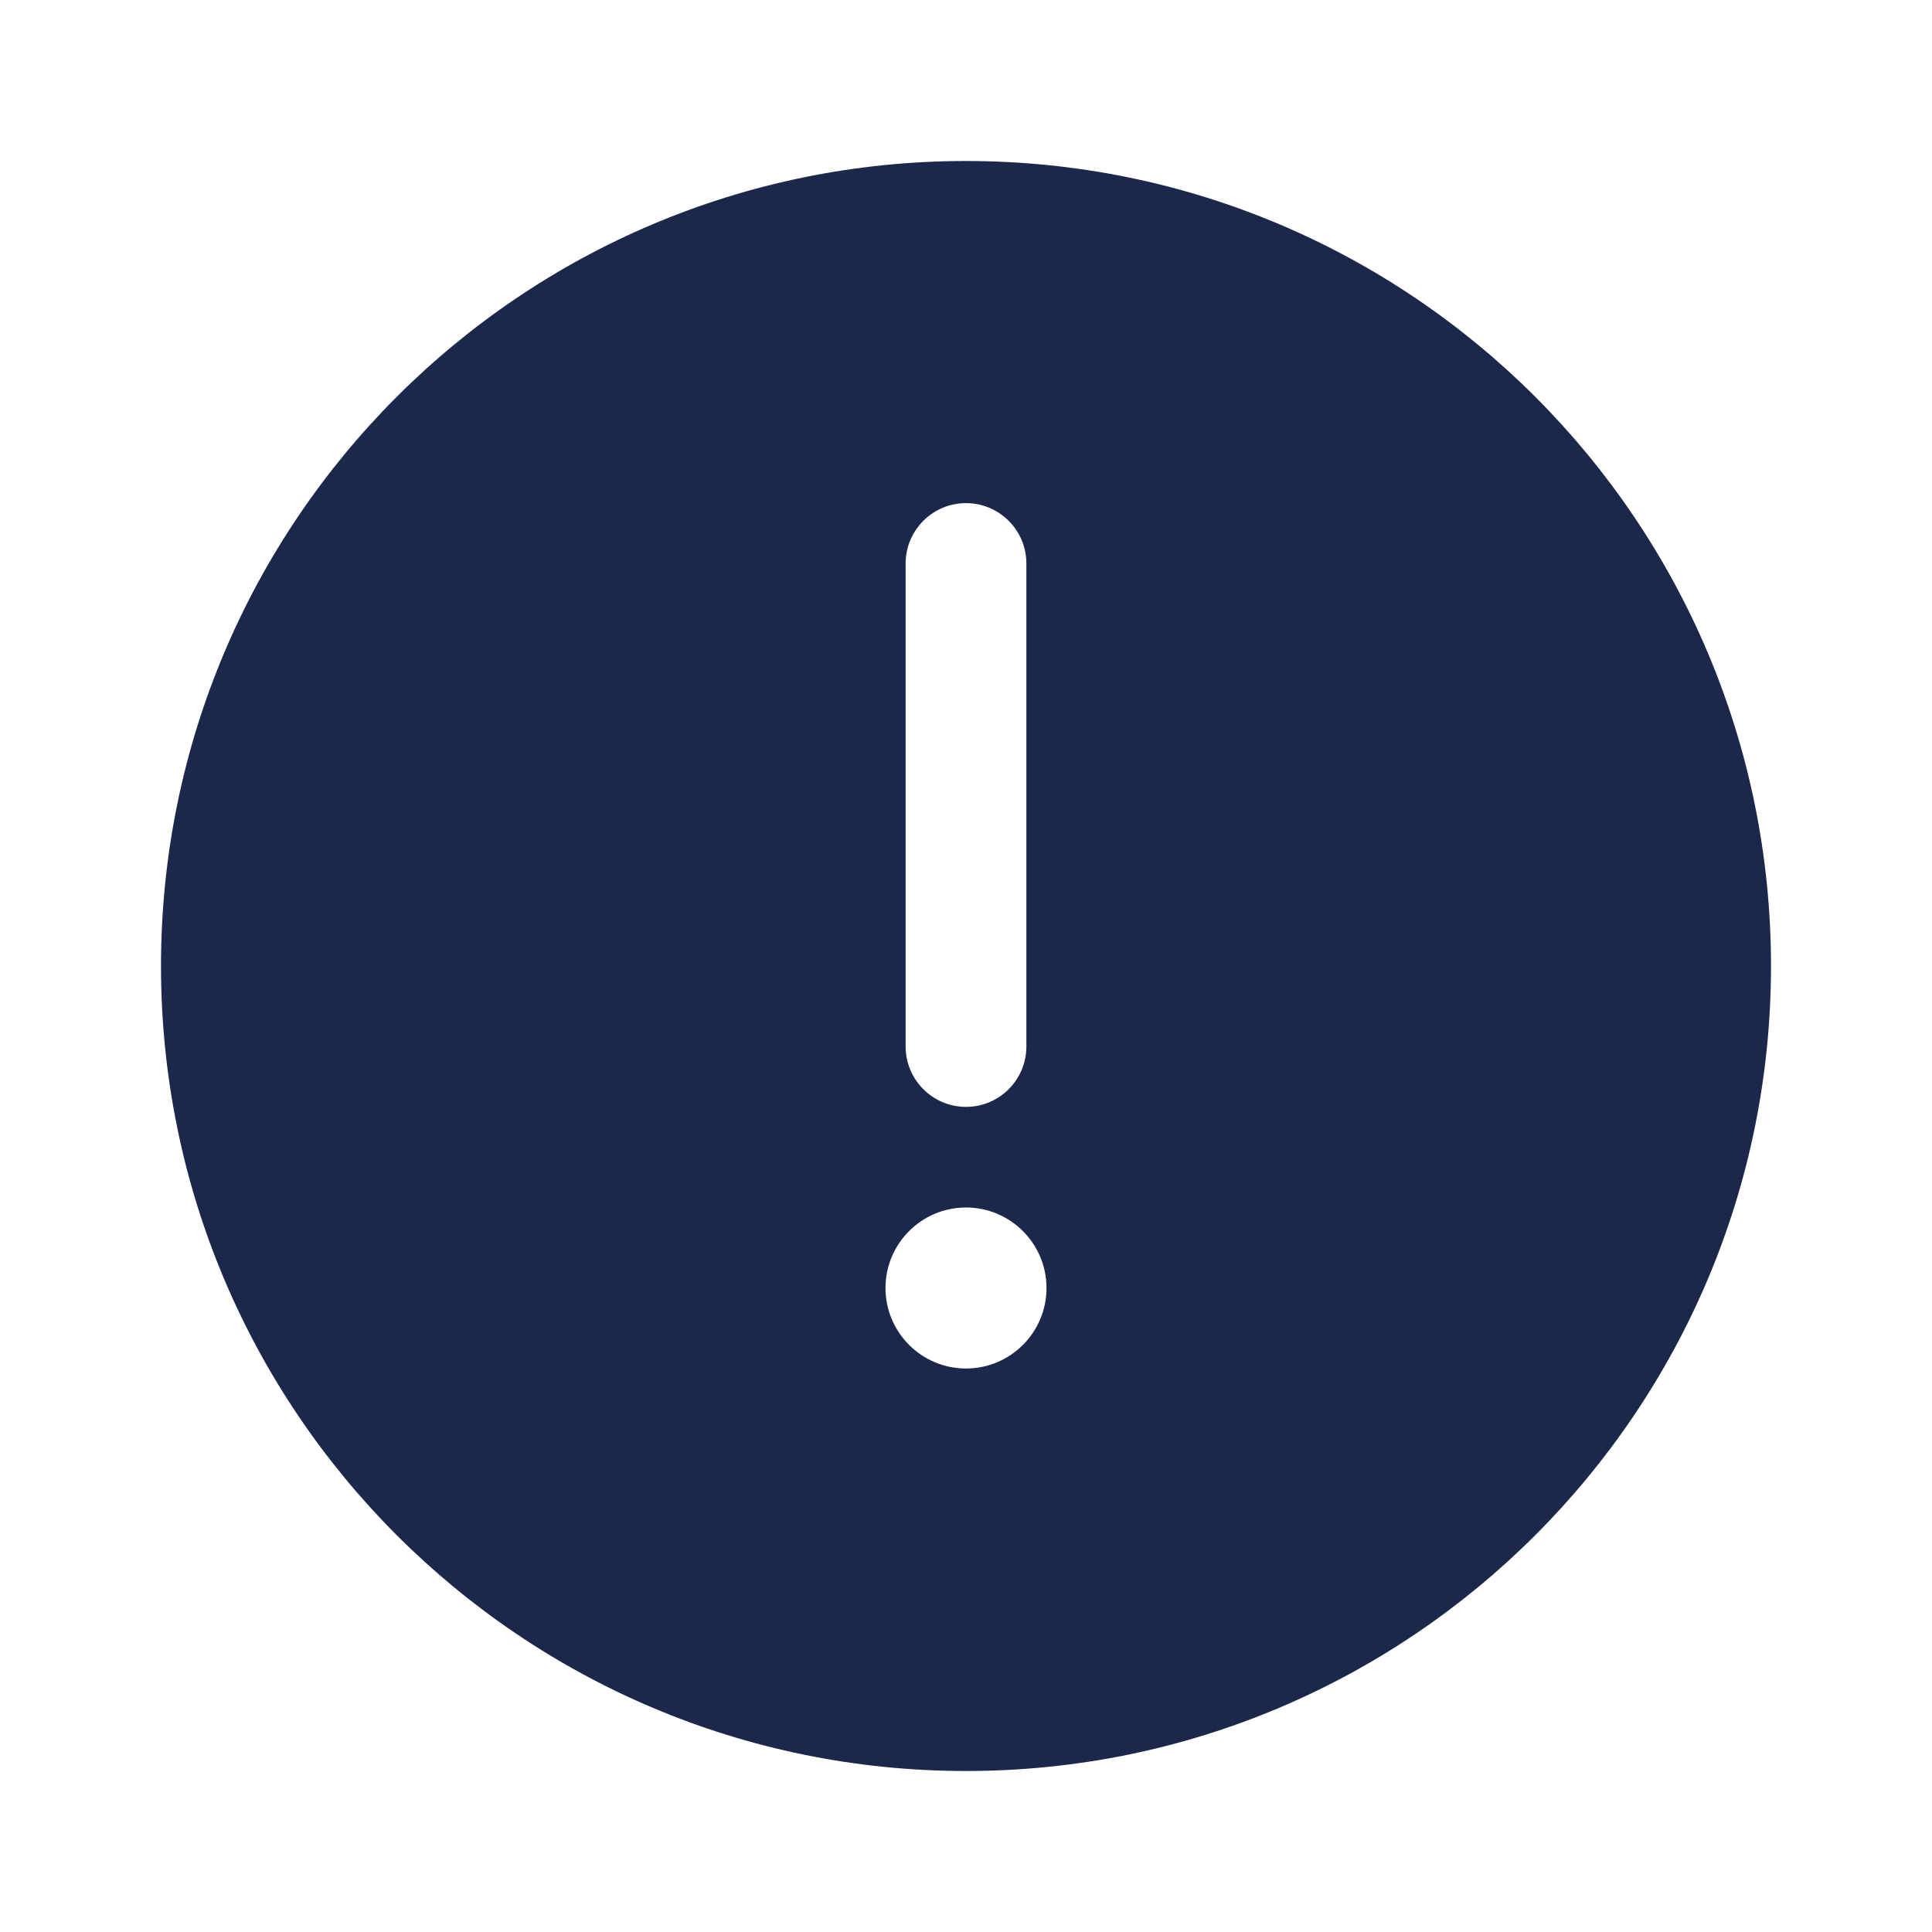
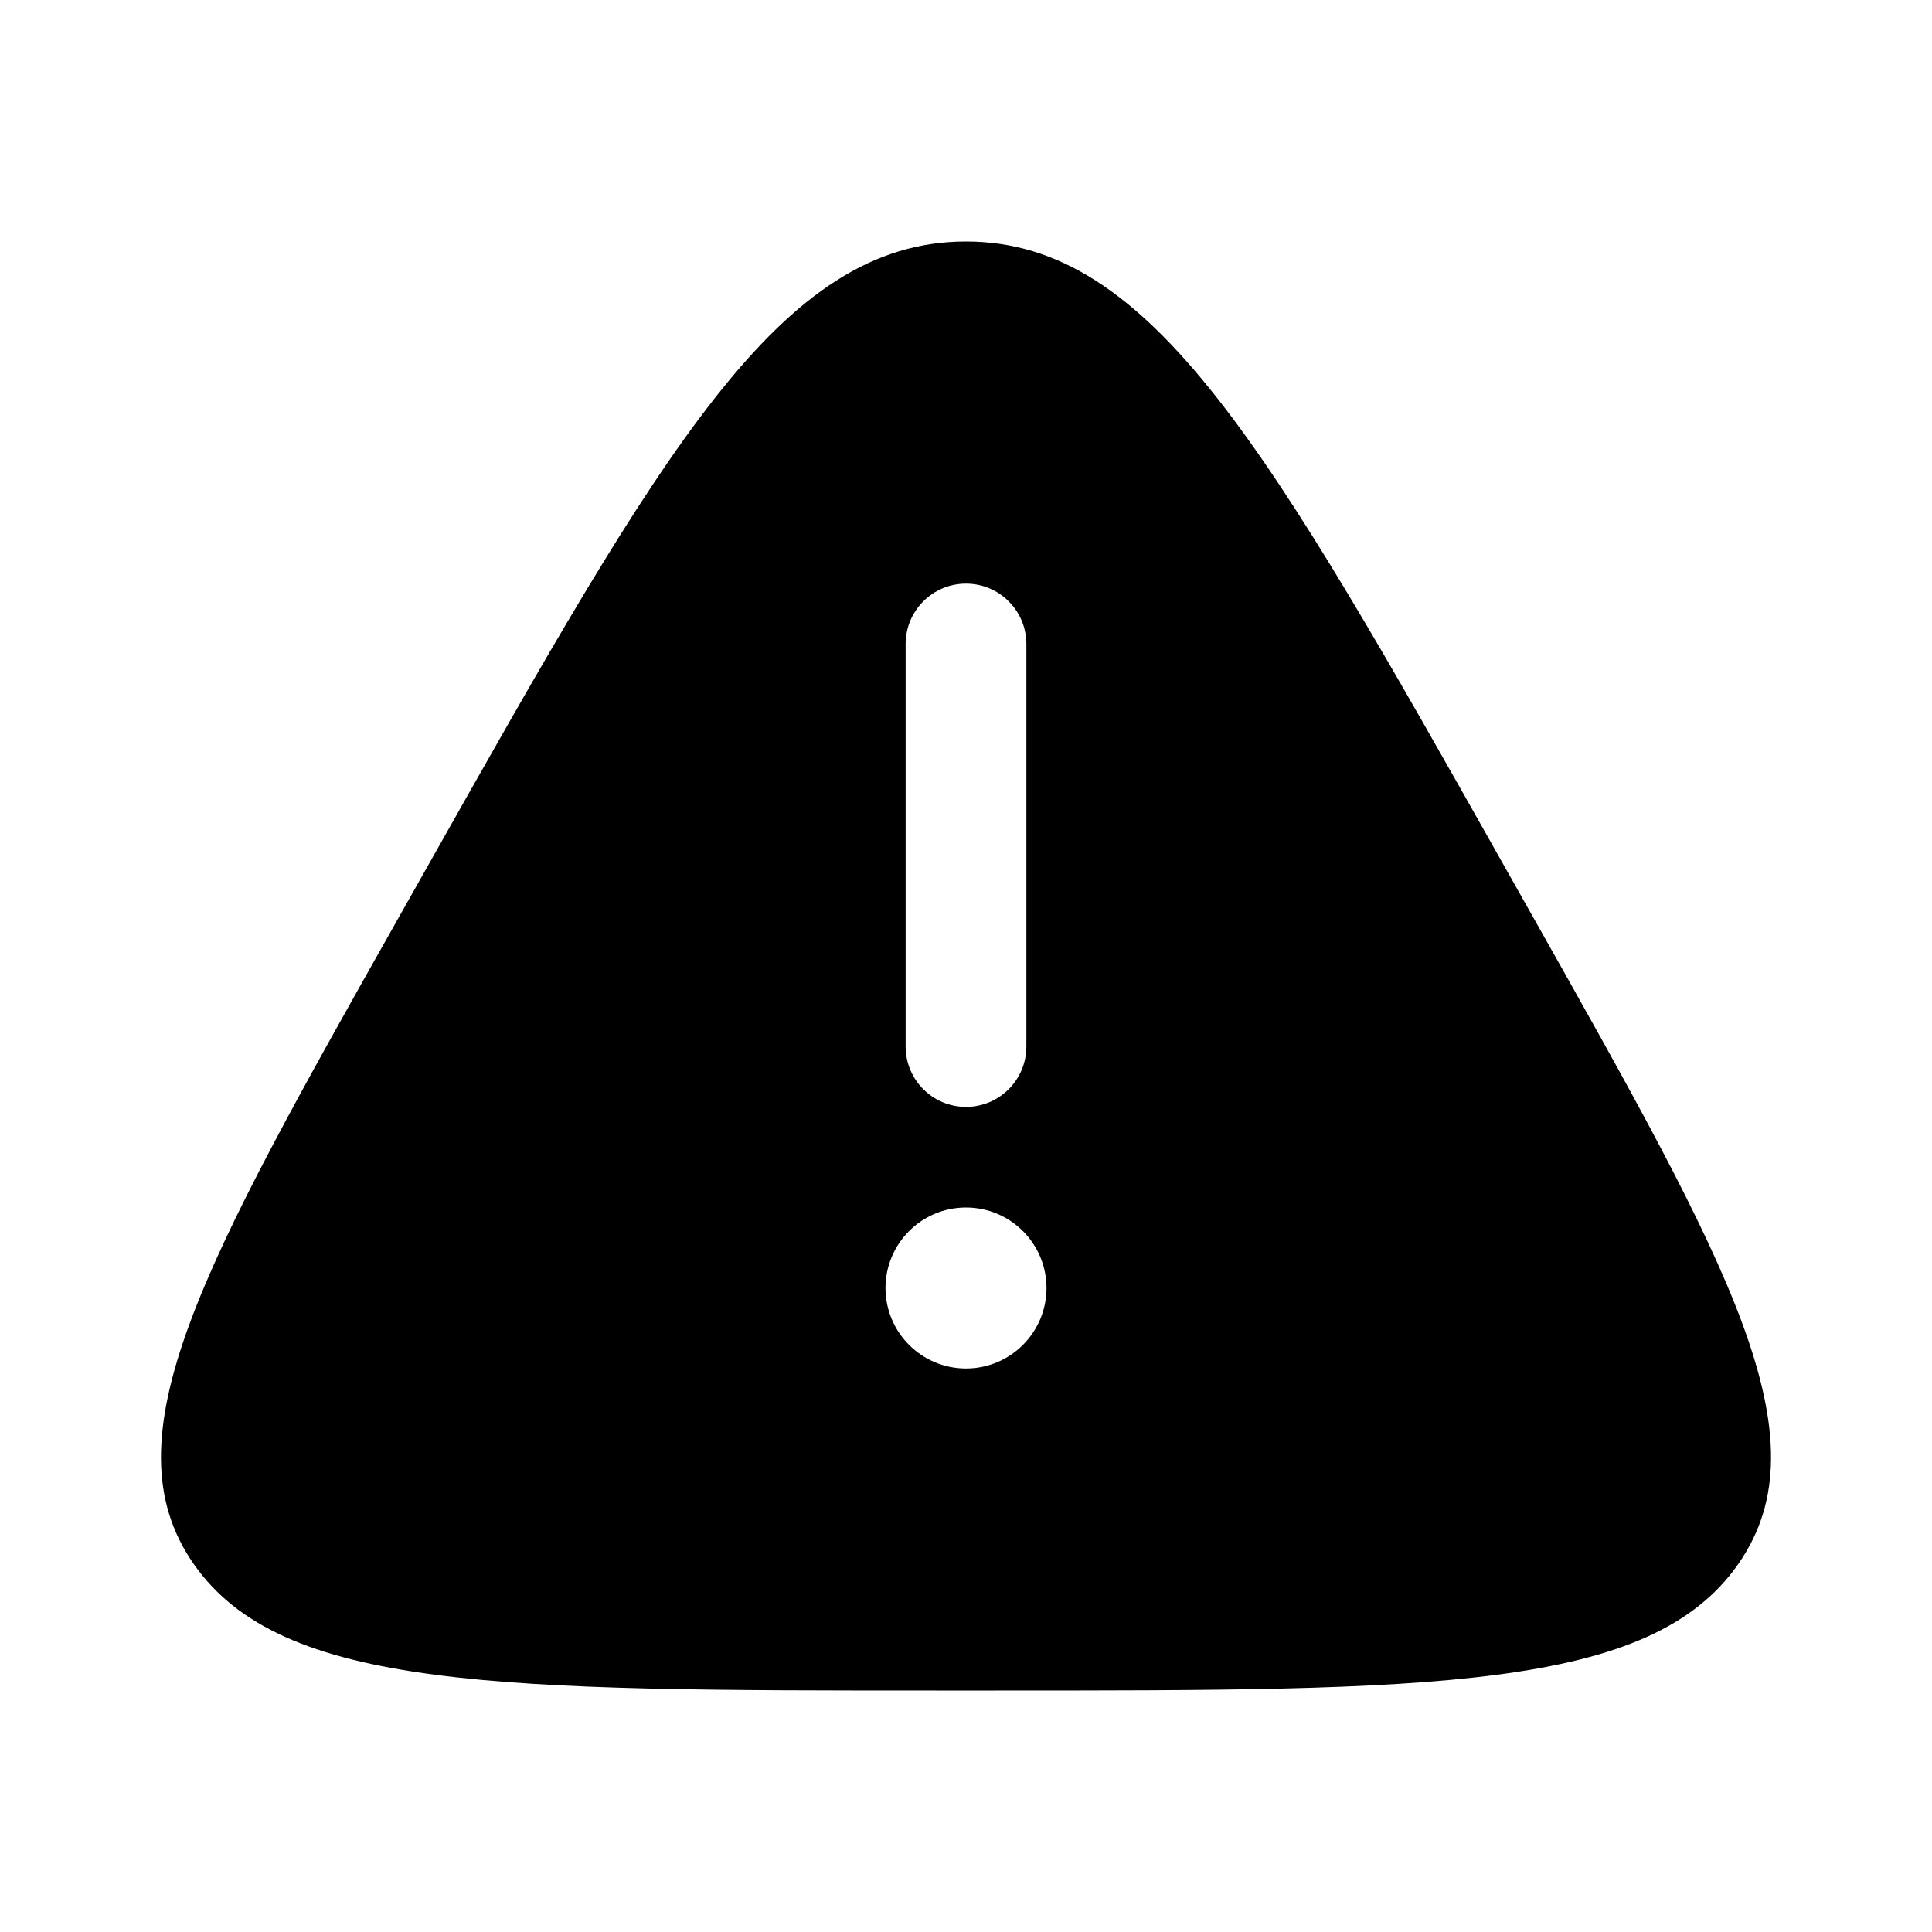
- <svg xmlns="http://www.w3.org/2000/svg" width="24" height="24" viewBox="0 0 24 24" fill="none">
-   <path fill-rule="evenodd" clip-rule="evenodd" d="M22 12C22 6.477 17.523 2 12 2C6.477 2 2 6.477 2 12C2 17.523 6.477 22 12 22C17.523 22 22 17.523 22 12ZM12 6.25C12.414 6.25 12.75 6.586 12.75 7V13C12.75 13.414 12.414 13.75 12 13.75C11.586 13.75 11.25 13.414 11.25 13V7C11.25 6.586 11.586 6.25 12 6.25ZM12 17C12.552 17 13 16.552 13 16C13 15.448 12.552 15 12 15C11.448 15 11 15.448 11 16C11 16.552 11.448 17 12 17Z" fill="#1C274C" />
+ <svg xmlns="http://www.w3.org/2000/svg" width="24" height="24" viewBox="0 0 24 24" fill="none" stroke-width="1.5" class="solar solar-danger-triangle-bold">
+   <path fill-rule="evenodd" clip-rule="evenodd" d="M5.312 10.761C8.23 5.587 9.689 3 12 3C14.311 3 15.77 5.587 18.688 10.761L19.052 11.406C21.477 15.706 22.69 17.856 21.594 19.428C20.498 21 17.786 21 12.364 21H11.636C6.214 21 3.502 21 2.406 19.428C1.31 17.856 2.523 15.706 4.948 11.406L5.312 10.761ZM12 7.25C12.414 7.25 12.75 7.586 12.75 8V13C12.75 13.414 12.414 13.75 12 13.75C11.586 13.75 11.25 13.414 11.25 13V8C11.25 7.586 11.586 7.25 12 7.25ZM12 17C12.552 17 13 16.552 13 16C13 15.448 12.552 15 12 15C11.448 15 11 15.448 11 16C11 16.552 11.448 17 12 17Z" fill="currentColor" />
</svg>
